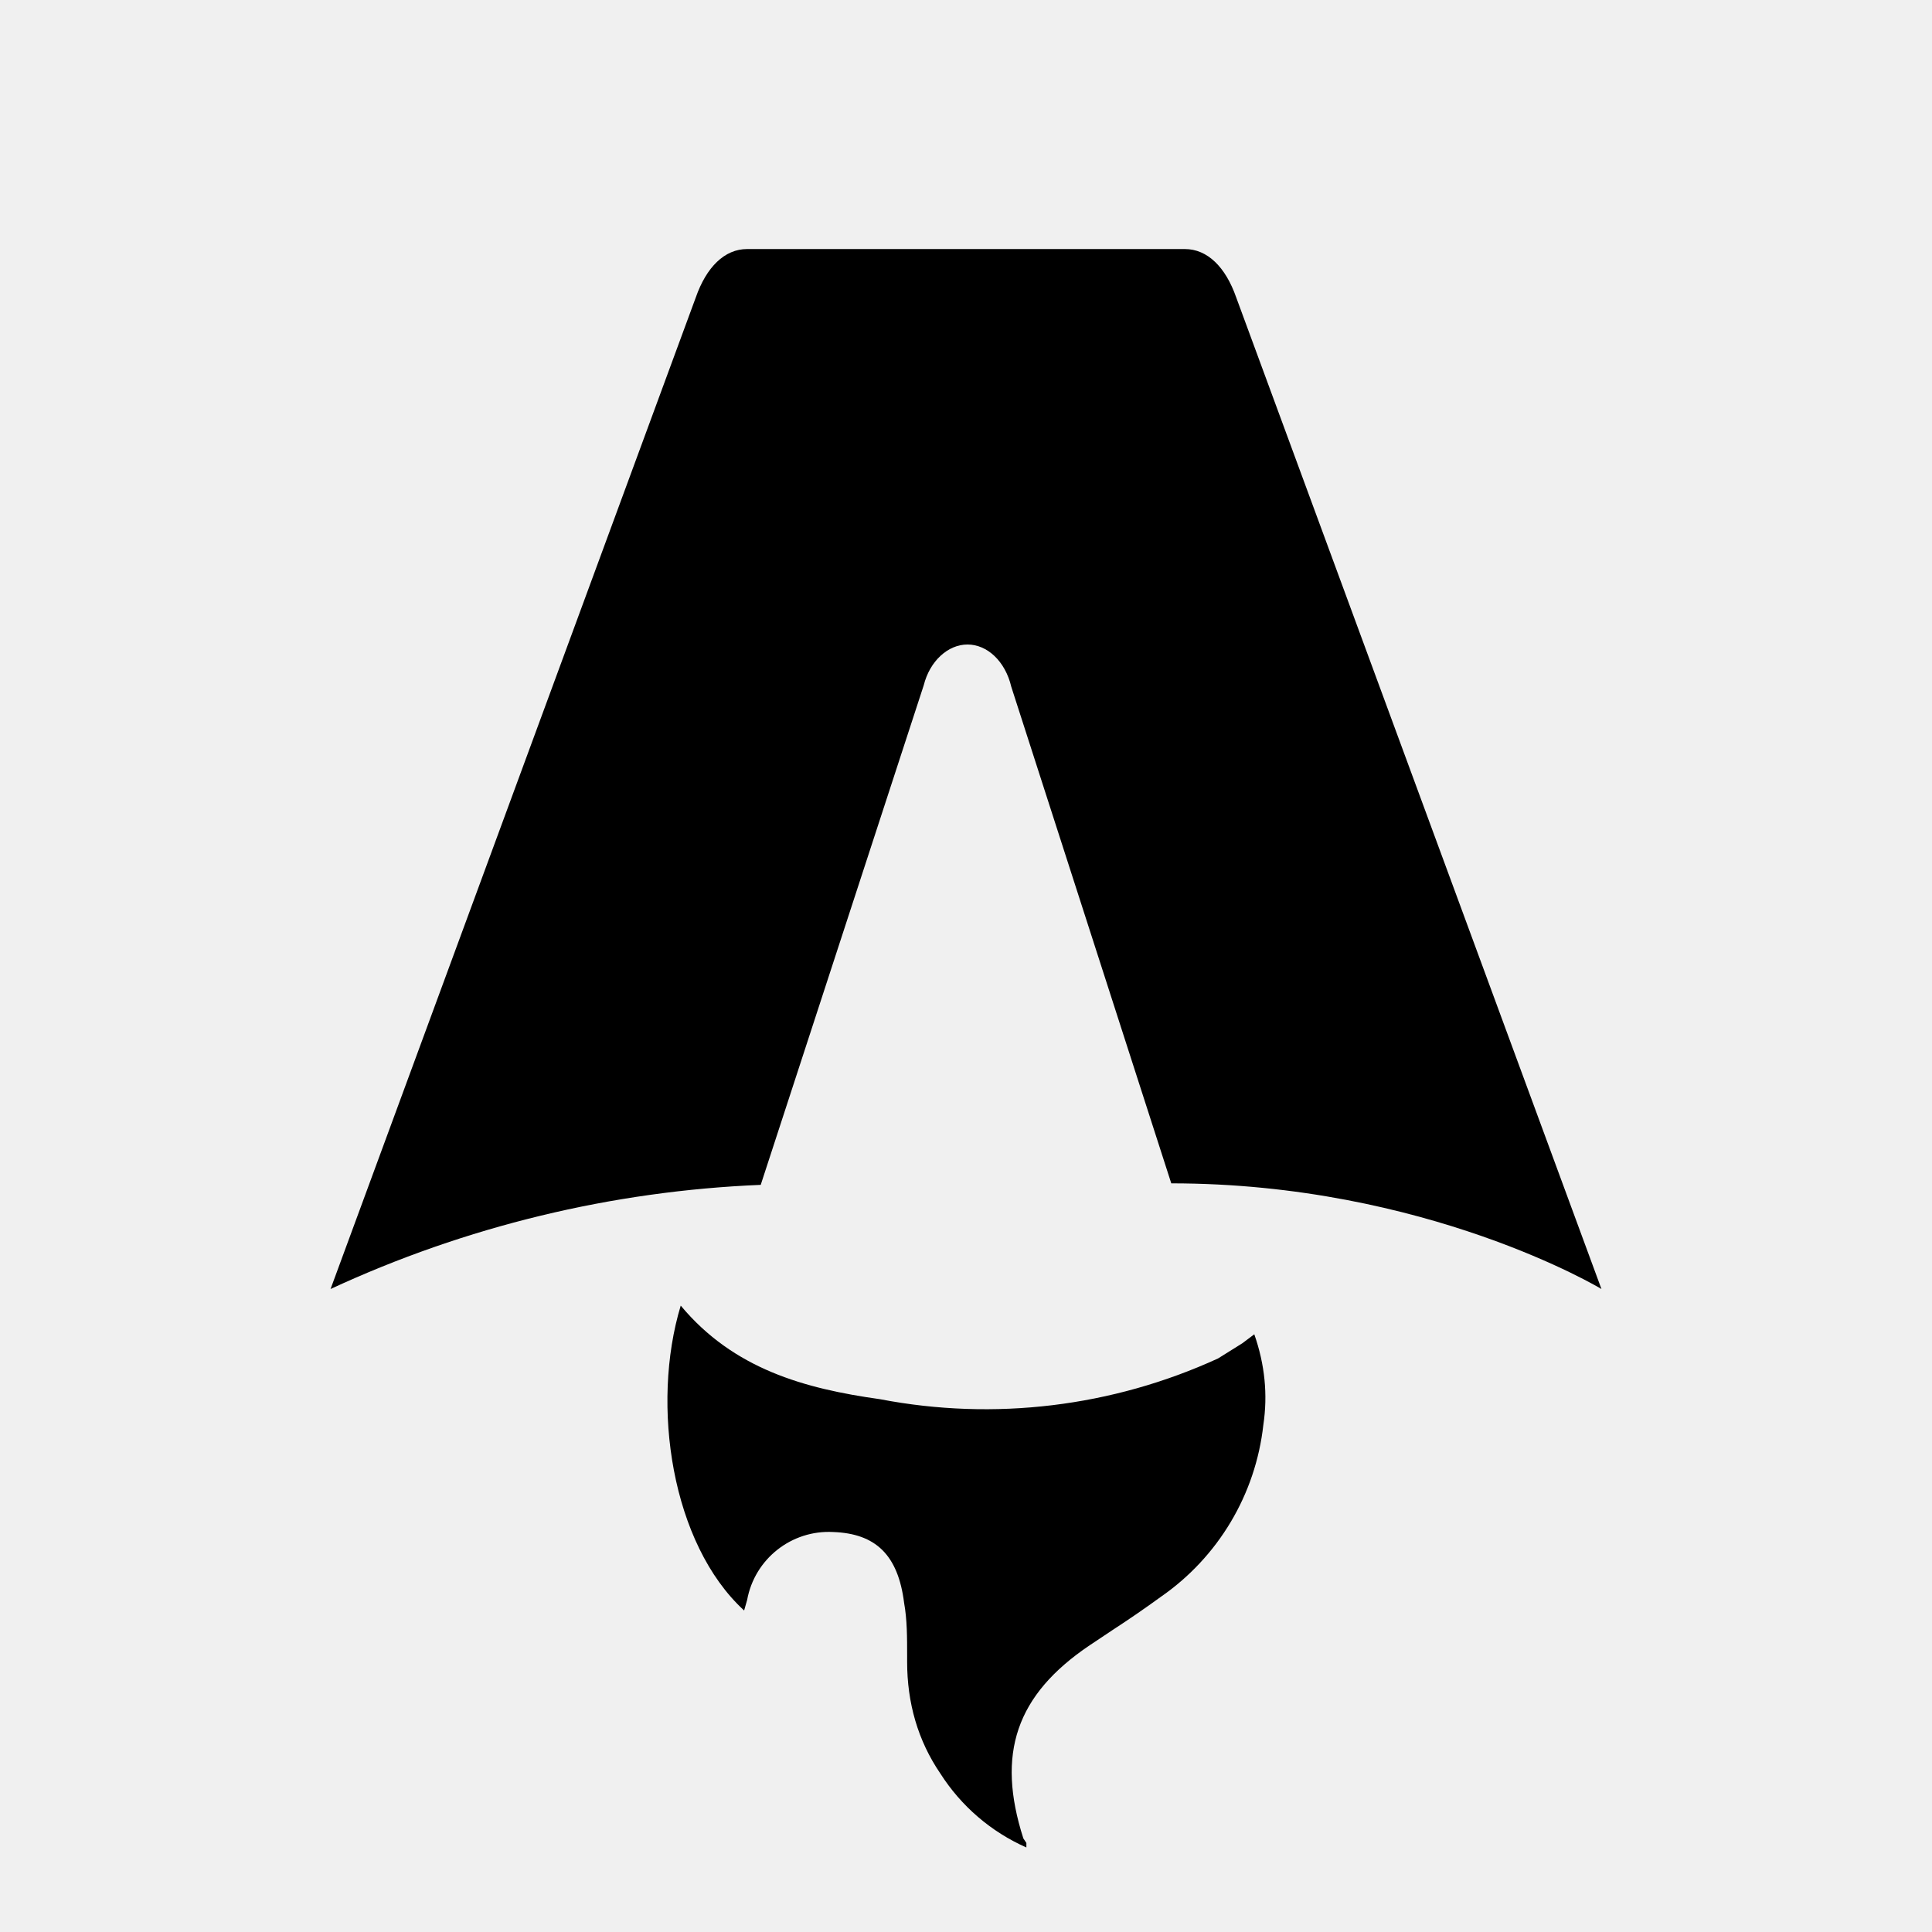
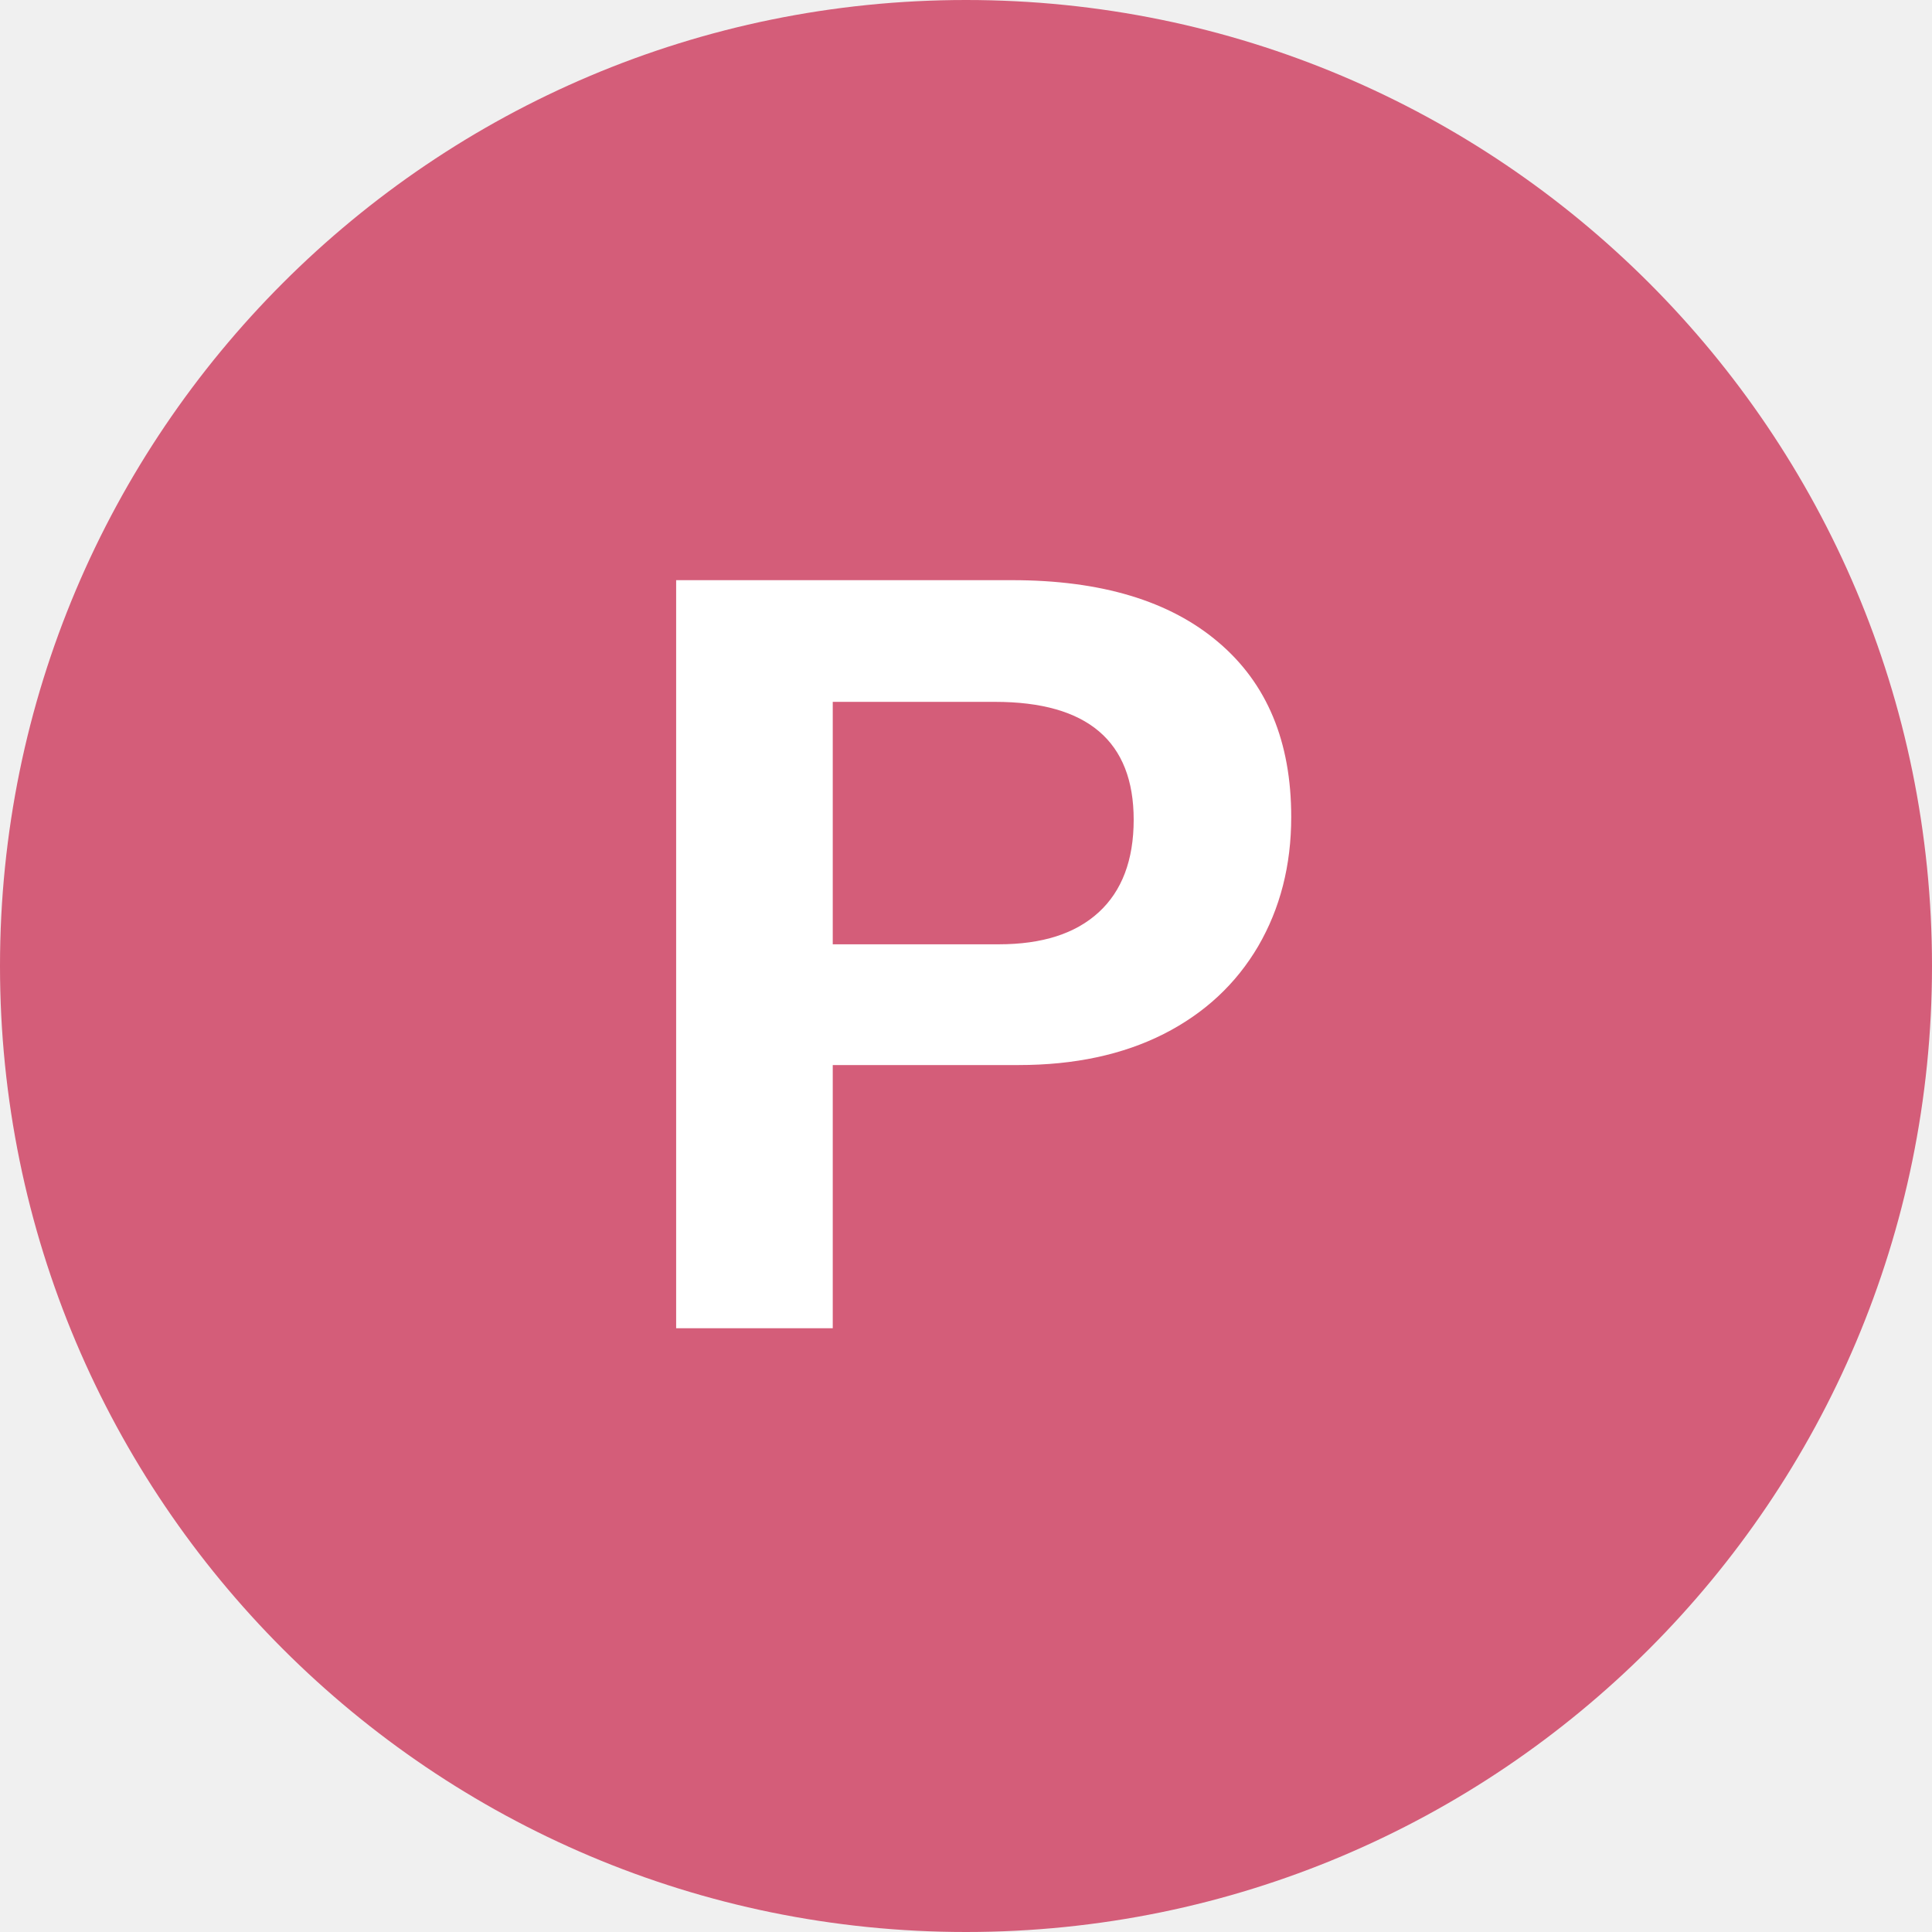
- <svg xmlns="http://www.w3.org/2000/svg" fill="none" viewBox="0 0 128 128">
-   <path d="M50.4 78.5a75.1 75.1 0 0 0-28.5 6.9l24.2-65.7c.7-2 1.9-3.2 3.4-3.2h29c1.5 0 2.7 1.2 3.4 3.2l24.2 65.7s-11.6-7-28.5-7L67 45.5c-.4-1.7-1.6-2.8-2.9-2.8-1.3 0-2.5 1.1-2.9 2.7L50.4 78.5Zm-1.1 28.2Zm-4.2-20.2c-2 6.6-.6 15.8 4.2 20.2a17.5 17.5 0 0 1 .2-.7 5.5 5.5 0 0 1 5.7-4.5c2.8.1 4.3 1.5 4.7 4.7.2 1.1.2 2.3.2 3.5v.4c0 2.7.7 5.2 2.2 7.4a13 13 0 0 0 5.7 4.9v-.3l-.2-.3c-1.8-5.6-.5-9.5 4.4-12.8l1.5-1a73 73 0 0 0 3.2-2.2 16 16 0 0 0 6.8-11.4c.3-2 .1-4-.6-6l-.8.6-1.6 1a37 37 0 0 1-22.4 2.7c-5-.7-9.7-2-13.2-6.2Z" />
-   <style>
-         path { fill: #000; }
-         @media (prefers-color-scheme: dark) {
-             path { fill: #FFF; }
-         }
-     </style>
+ <svg xmlns="http://www.w3.org/2000/svg" viewBox="0 0 32 32">
+   <circle cx="16" cy="16" r="16" fill="#D45D79" />
+   <text x="16" y="22" text-anchor="middle" fill="white" font-size="18" font-family="Arial, sans-serif" font-weight="bold">P</text>
</svg>
